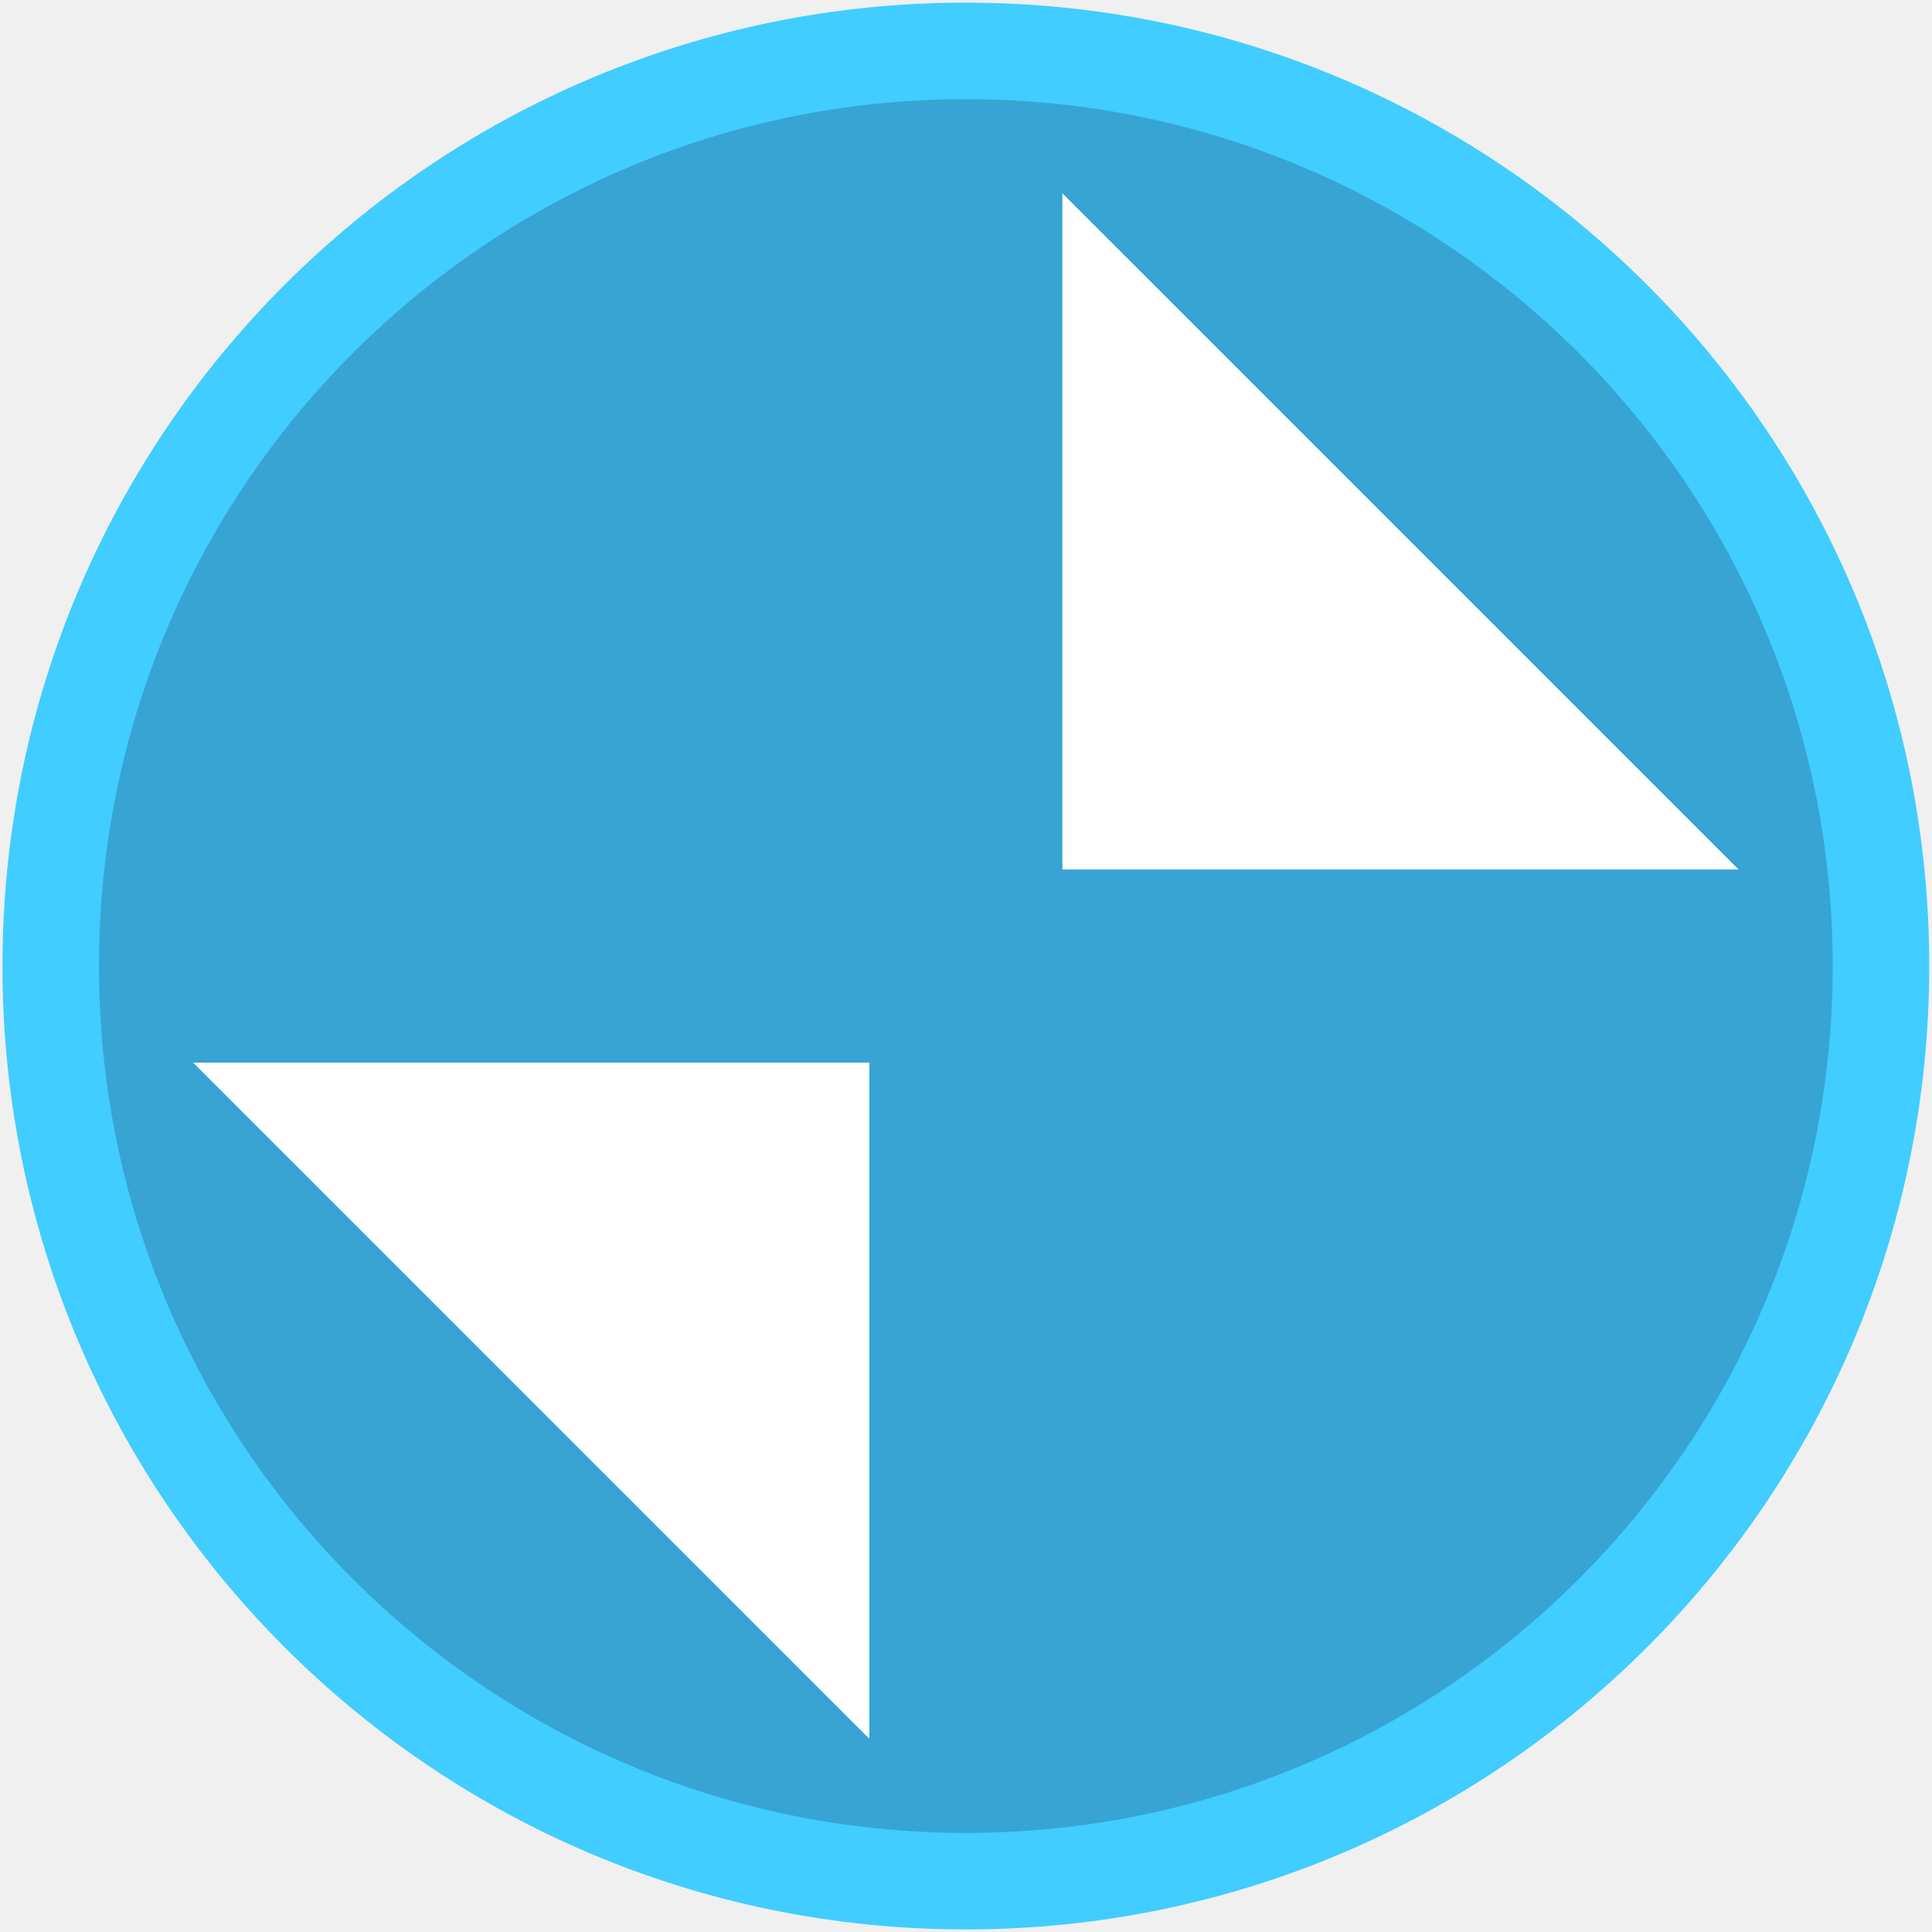
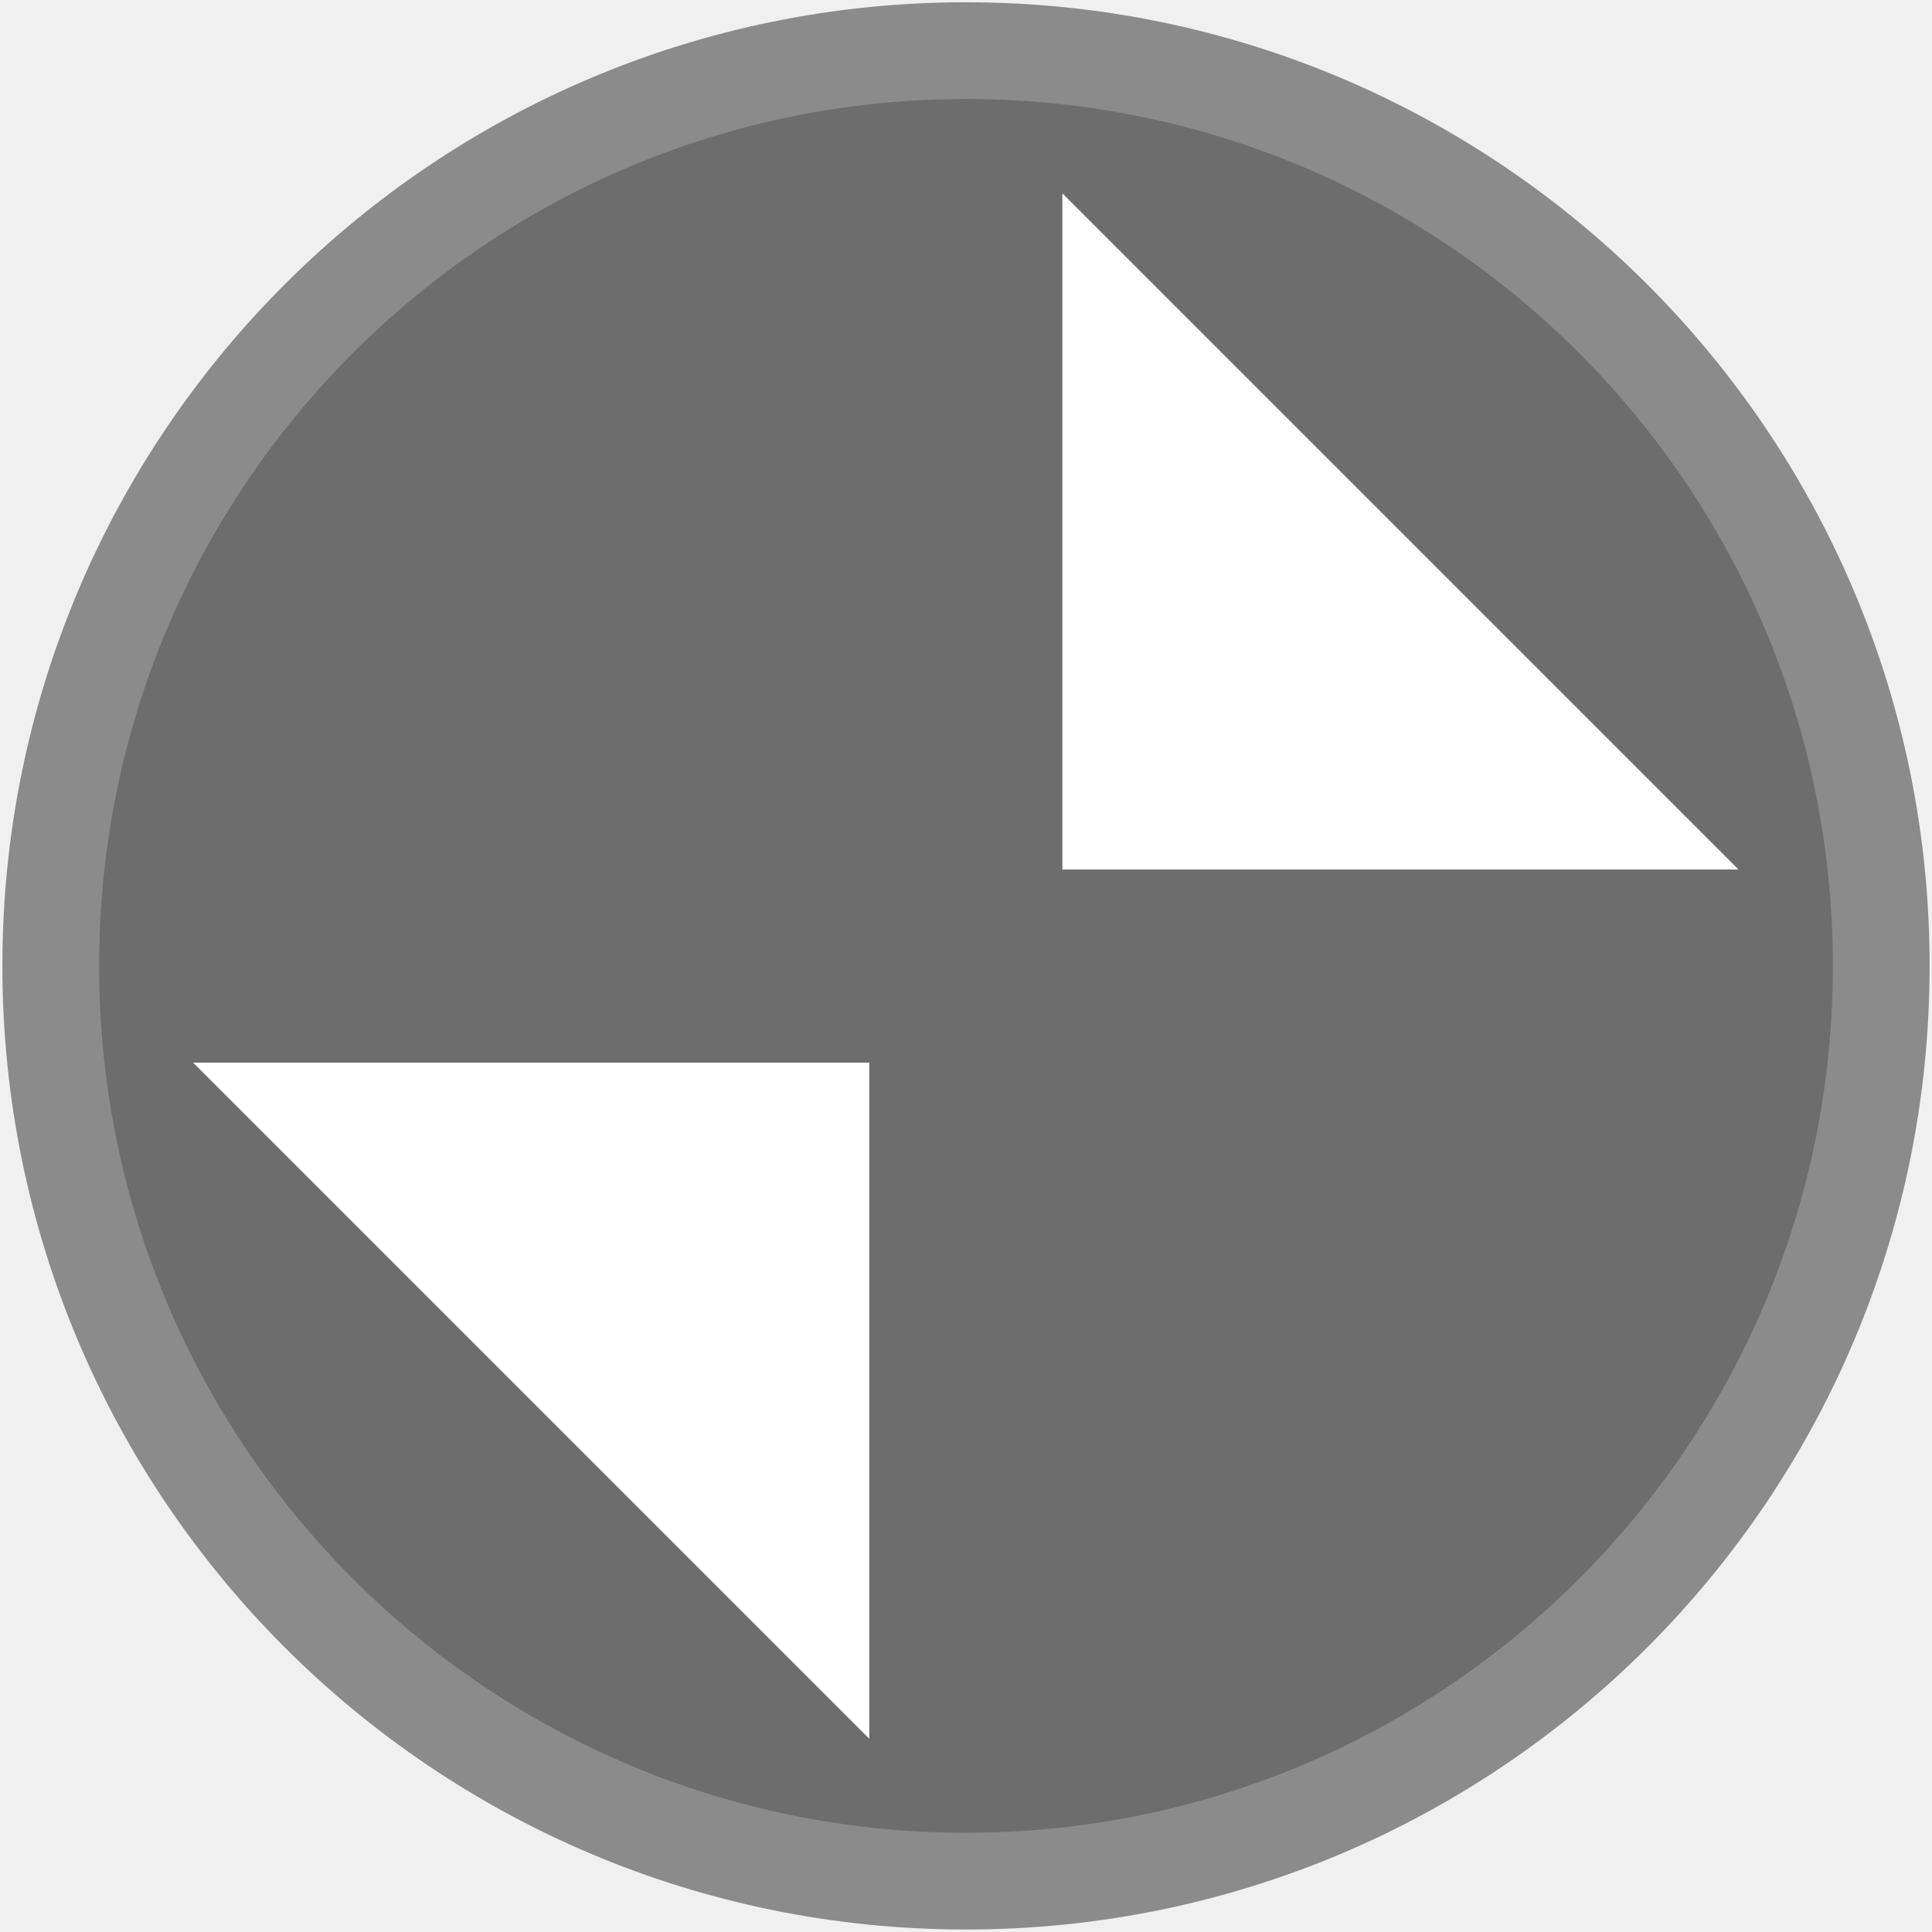
<svg xmlns="http://www.w3.org/2000/svg" id="svg8" version="1.1" viewBox="0 0 5.292 5.292" height="20" width="20">
  <defs id="defs2" />
-   <g transform="matrix(1.111111,0,0,1.111111,1.6391275e-8,-324.7083)" id="layer1">
-     <circle r="2.256" cy="294.619" cx="2.381" id="path815" style="opacity:1;fill:#37a4d4;fill-opacity:1;stroke:#41cdff;stroke-width:0.238;stroke-linecap:round;stroke-linejoin:miter;stroke-miterlimit:4;stroke-dasharray:none;stroke-opacity:1;paint-order:markers fill stroke" />
-     <path id="rect1044" d="m 4.286,294.381 h -1.667 v -1.667 z" style="opacity:1;fill:#ffffff;fill-opacity:1;stroke:none;stroke-width:0.261;stroke-linecap:round;stroke-linejoin:miter;stroke-miterlimit:4;stroke-dasharray:none;stroke-opacity:1;paint-order:markers fill stroke" />
-     <path id="rect1044-7" d="M 0.476,294.857 H 2.143 v 1.667 z" style="opacity:1;fill:#ffffff;fill-opacity:1;stroke:none;stroke-width:0.261;stroke-linecap:round;stroke-linejoin:miter;stroke-miterlimit:4;stroke-dasharray:none;stroke-opacity:1;paint-order:markers fill stroke" />
+   <g transform="translate(0,-291.7083)" id="layer1">
+     <circle r="2.507" cy="294.354" cx="2.646" id="path815" style="opacity:1;fill:#6d6d6d;fill-opacity:1;stroke:#8b8b8b;stroke-width:0.265;stroke-linecap:round;stroke-linejoin:miter;stroke-miterlimit:4;stroke-dasharray:none;stroke-opacity:1;paint-order:markers fill stroke" />
+     <path id="rect1044" d="m 4.762,294.09 h -1.852 v -1.852 z" style="opacity:1;fill:#ffffff;fill-opacity:1;stroke:none;stroke-width:0.29;stroke-linecap:round;stroke-linejoin:miter;stroke-miterlimit:4;stroke-dasharray:none;stroke-opacity:1;paint-order:markers fill stroke" />
+     <path id="rect1044-7" d="M 0.529,294.619 H 2.381 v 1.852 z" style="opacity:1;fill:#ffffff;fill-opacity:1;stroke:none;stroke-width:0.29;stroke-linecap:round;stroke-linejoin:miter;stroke-miterlimit:4;stroke-dasharray:none;stroke-opacity:1;paint-order:markers fill stroke" />
  </g>
</svg>
